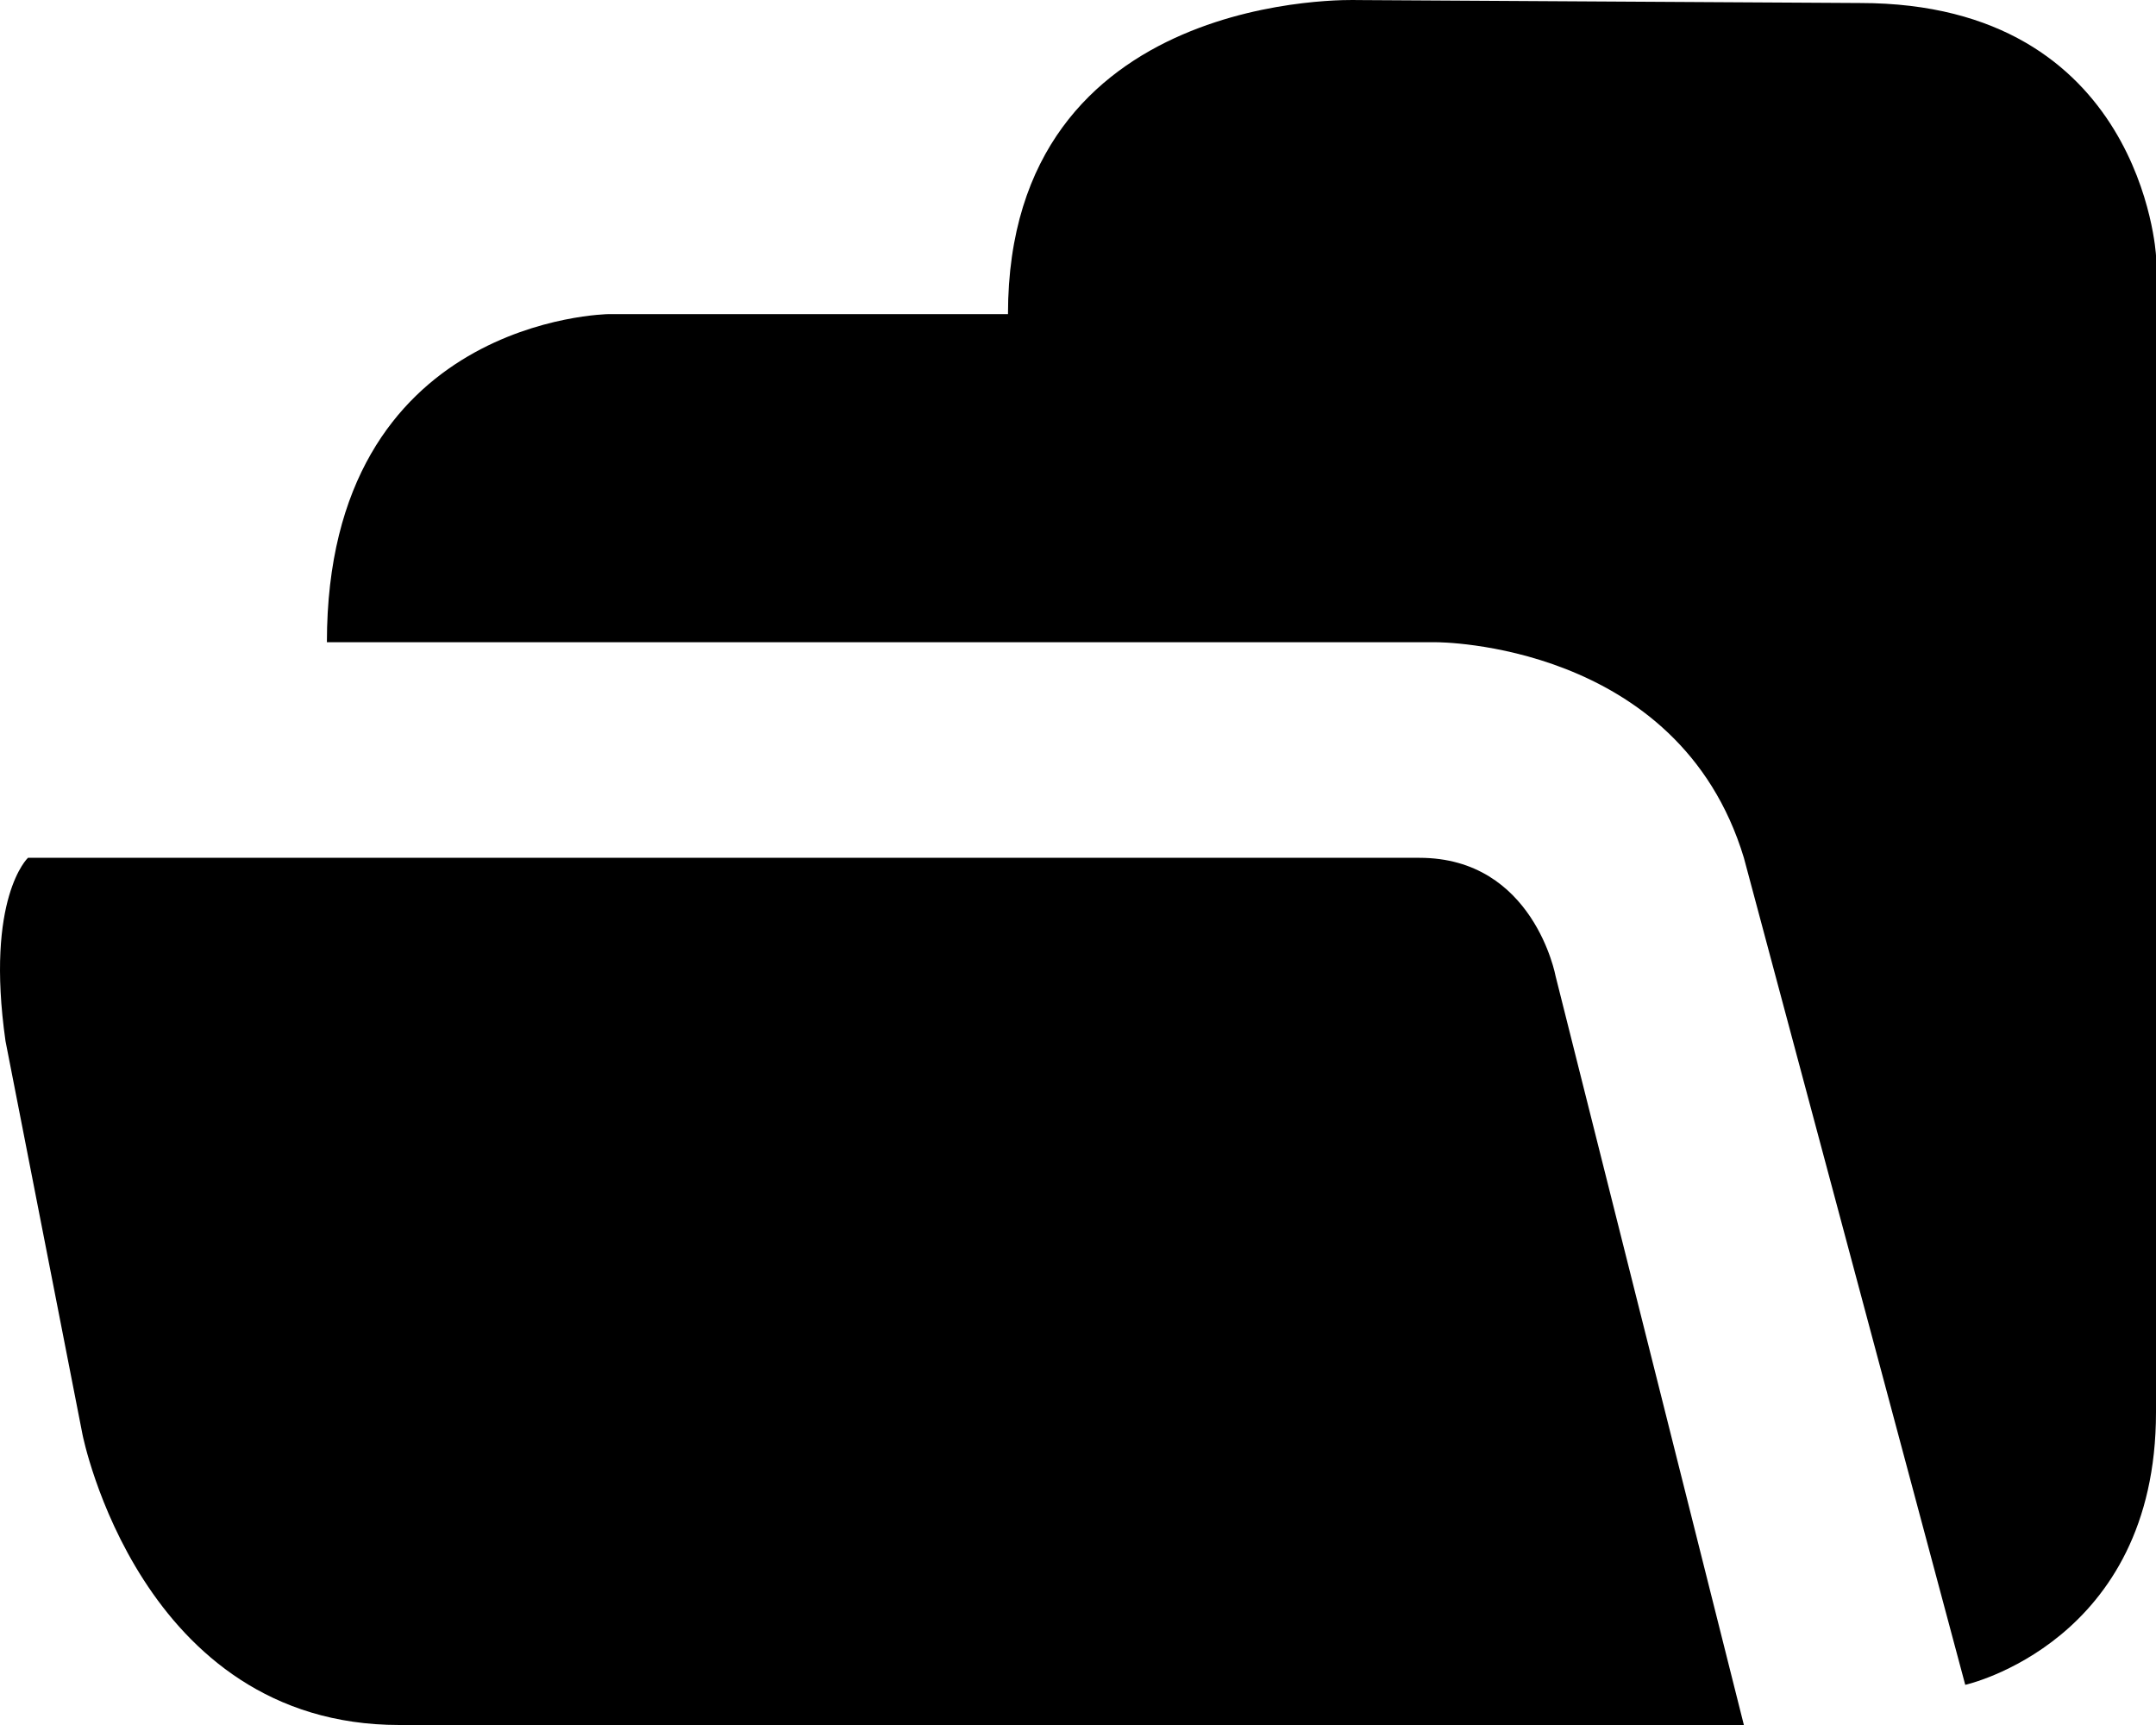
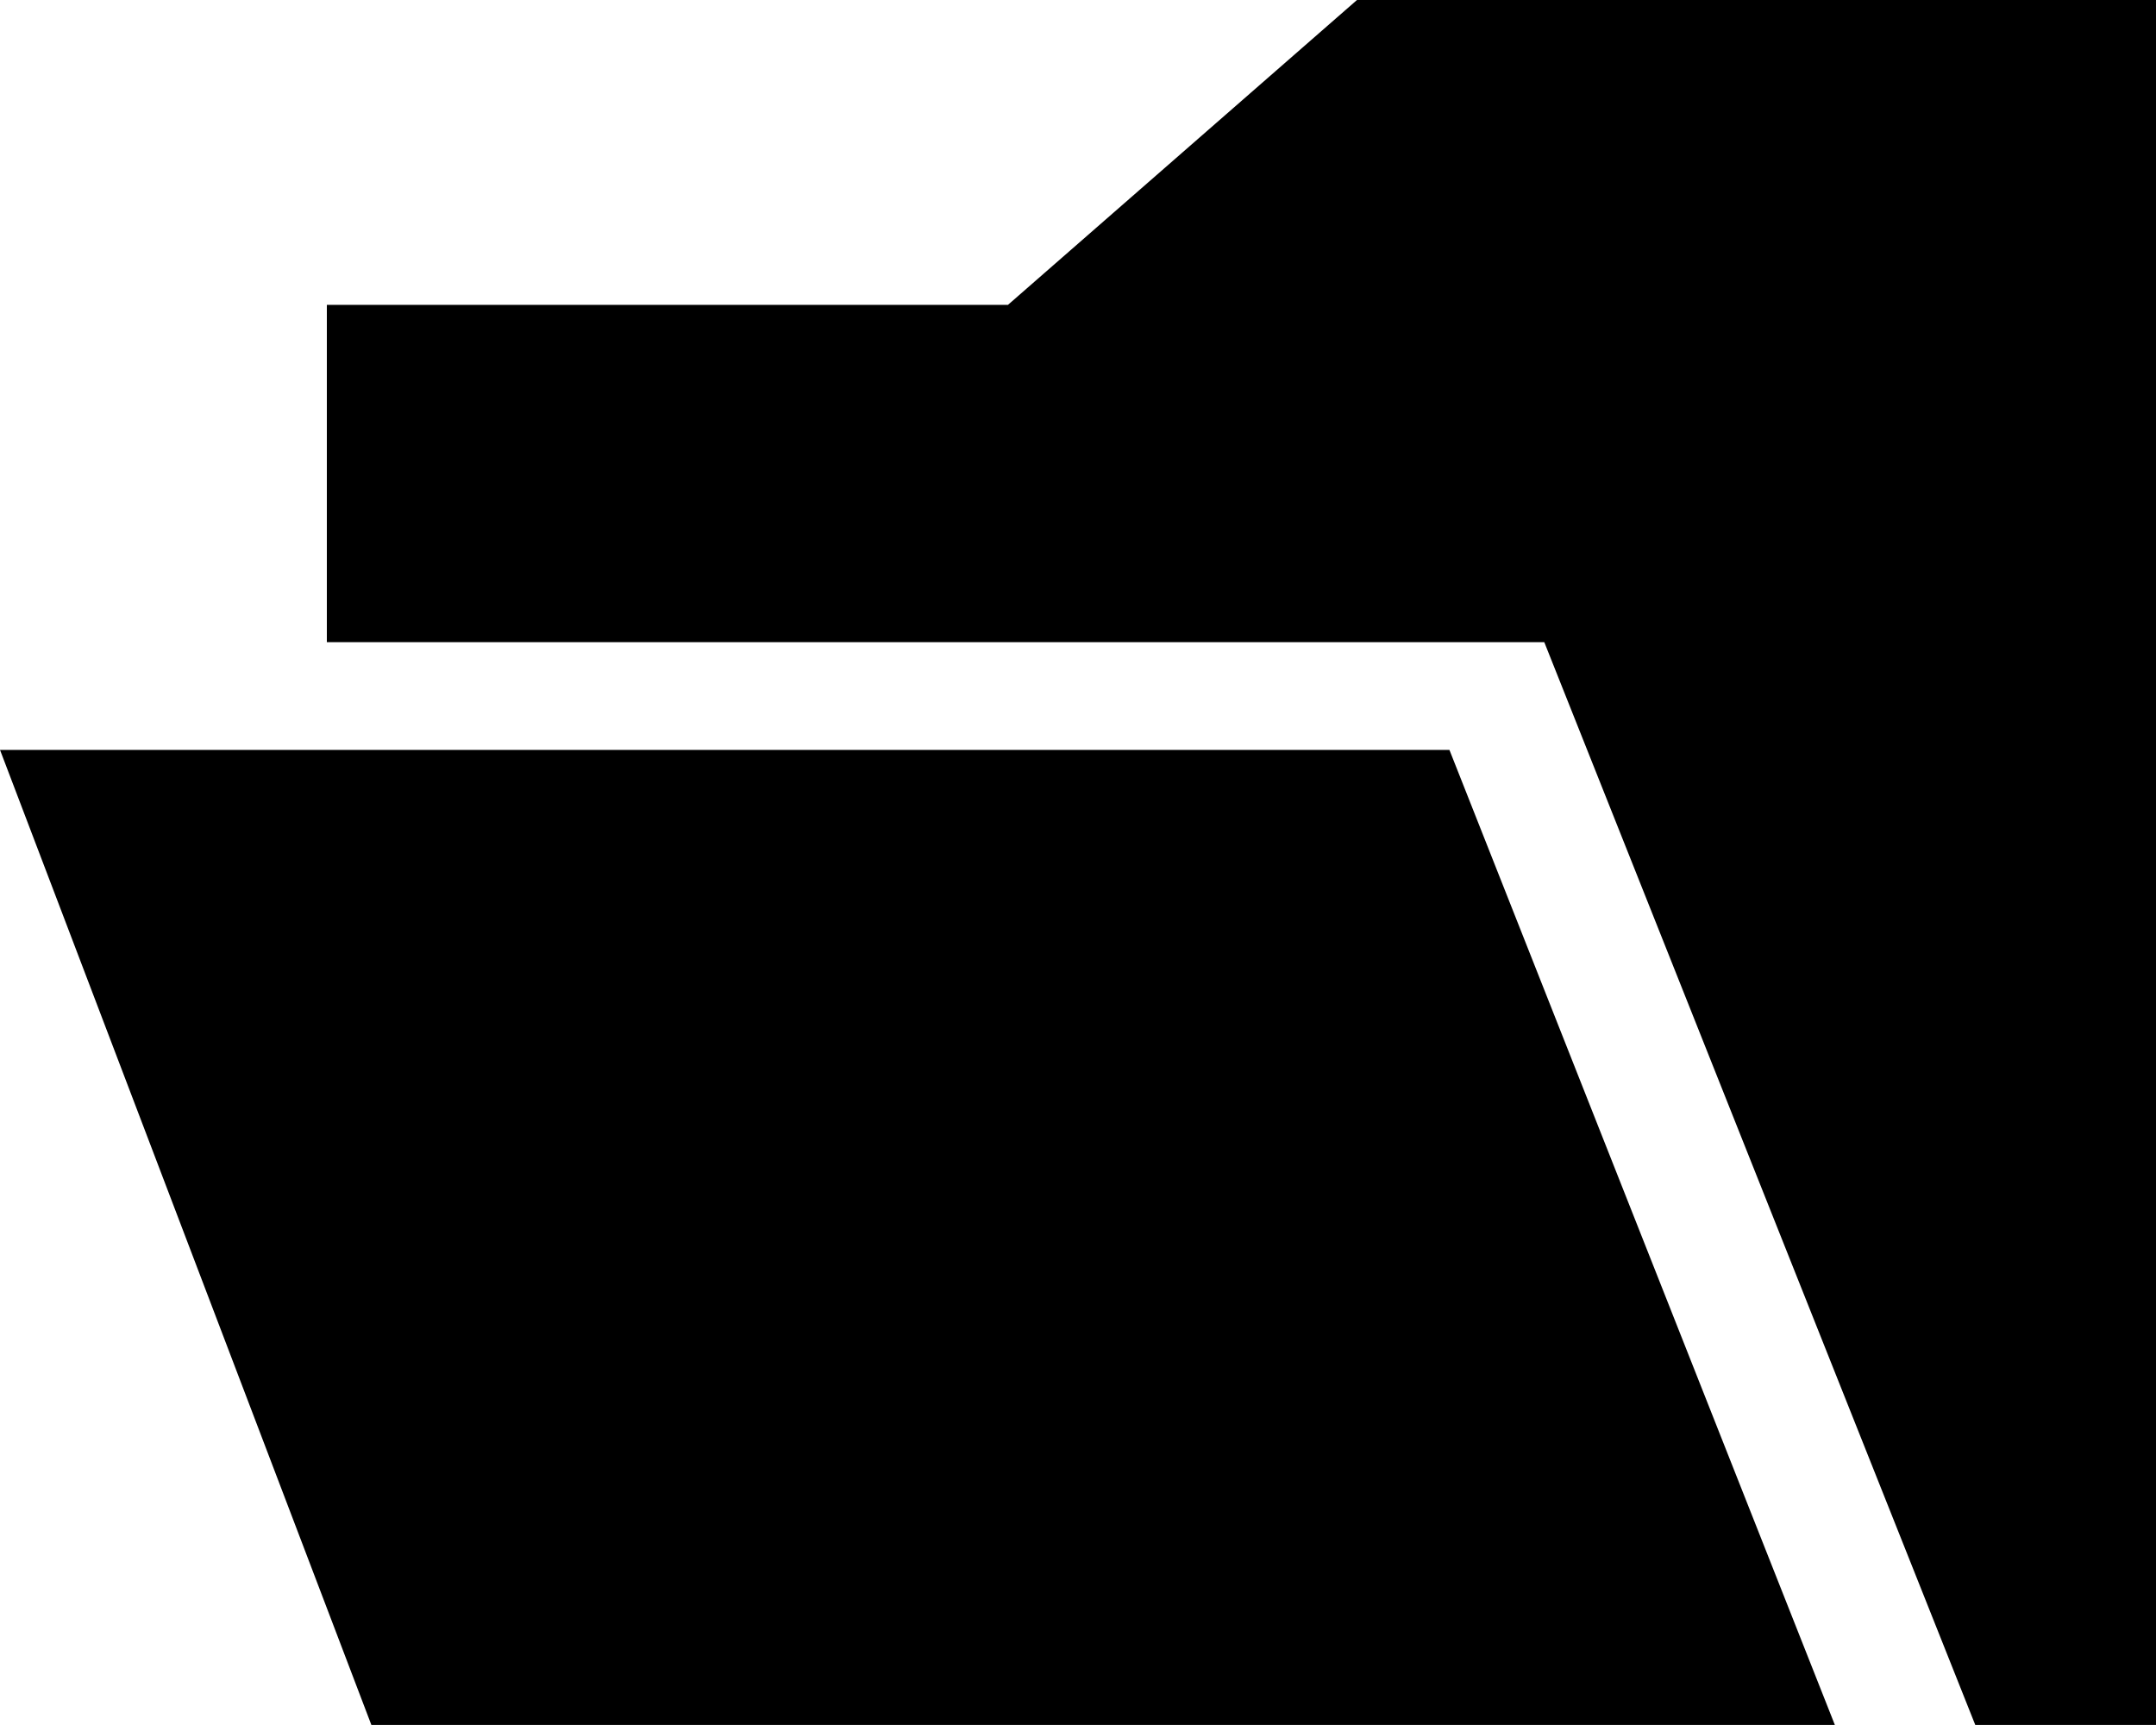
<svg xmlns="http://www.w3.org/2000/svg" width="100%" height="100%" viewBox="0 0 40 32" version="1.1" xml:space="preserve" style="fill-rule:evenodd;clip-rule:evenodd;stroke-linejoin:round;stroke-miterlimit:2;" id="svg2">
  <defs id="defs2" />
-   <path d="M0.519,15.913c0,-0 -0.795,0.739 -0.417,3.399l1.429,7.301c-0,-0 1.063,5.387 5.878,5.387l24.945,-0l-3.493,-13.891c0,-0 -0.404,-2.196 -2.527,-2.196l-25.815,-0Z" id="path1" />
-   <path d="M6.065,11.914l20.586,0c0,0 4.49,-0.011 5.703,3.999l4.107,15.342c0,0 3.539,-0.786 3.539,-5.055l0,-21.461c0,-0 -0.256,-4.683 -5.489,-4.683l-9.335,-0.055c-0,0 -6.475,-0.234 -6.475,5.826l-7.409,0c-0,0 -5.227,0.062 -5.227,6.087Z" id="path2" />
+   <path d="m 0,13.911 6.89,18.088 27.152,0 -7.151,-18.088 z" id="path1" />
+   <path d="M 6.064,11.913 V 5.655 H 18.701 L 25.176,0 H 40 V 31.999 H 36.647 L 28.651,11.913 Z" id="path2" />
</svg>
